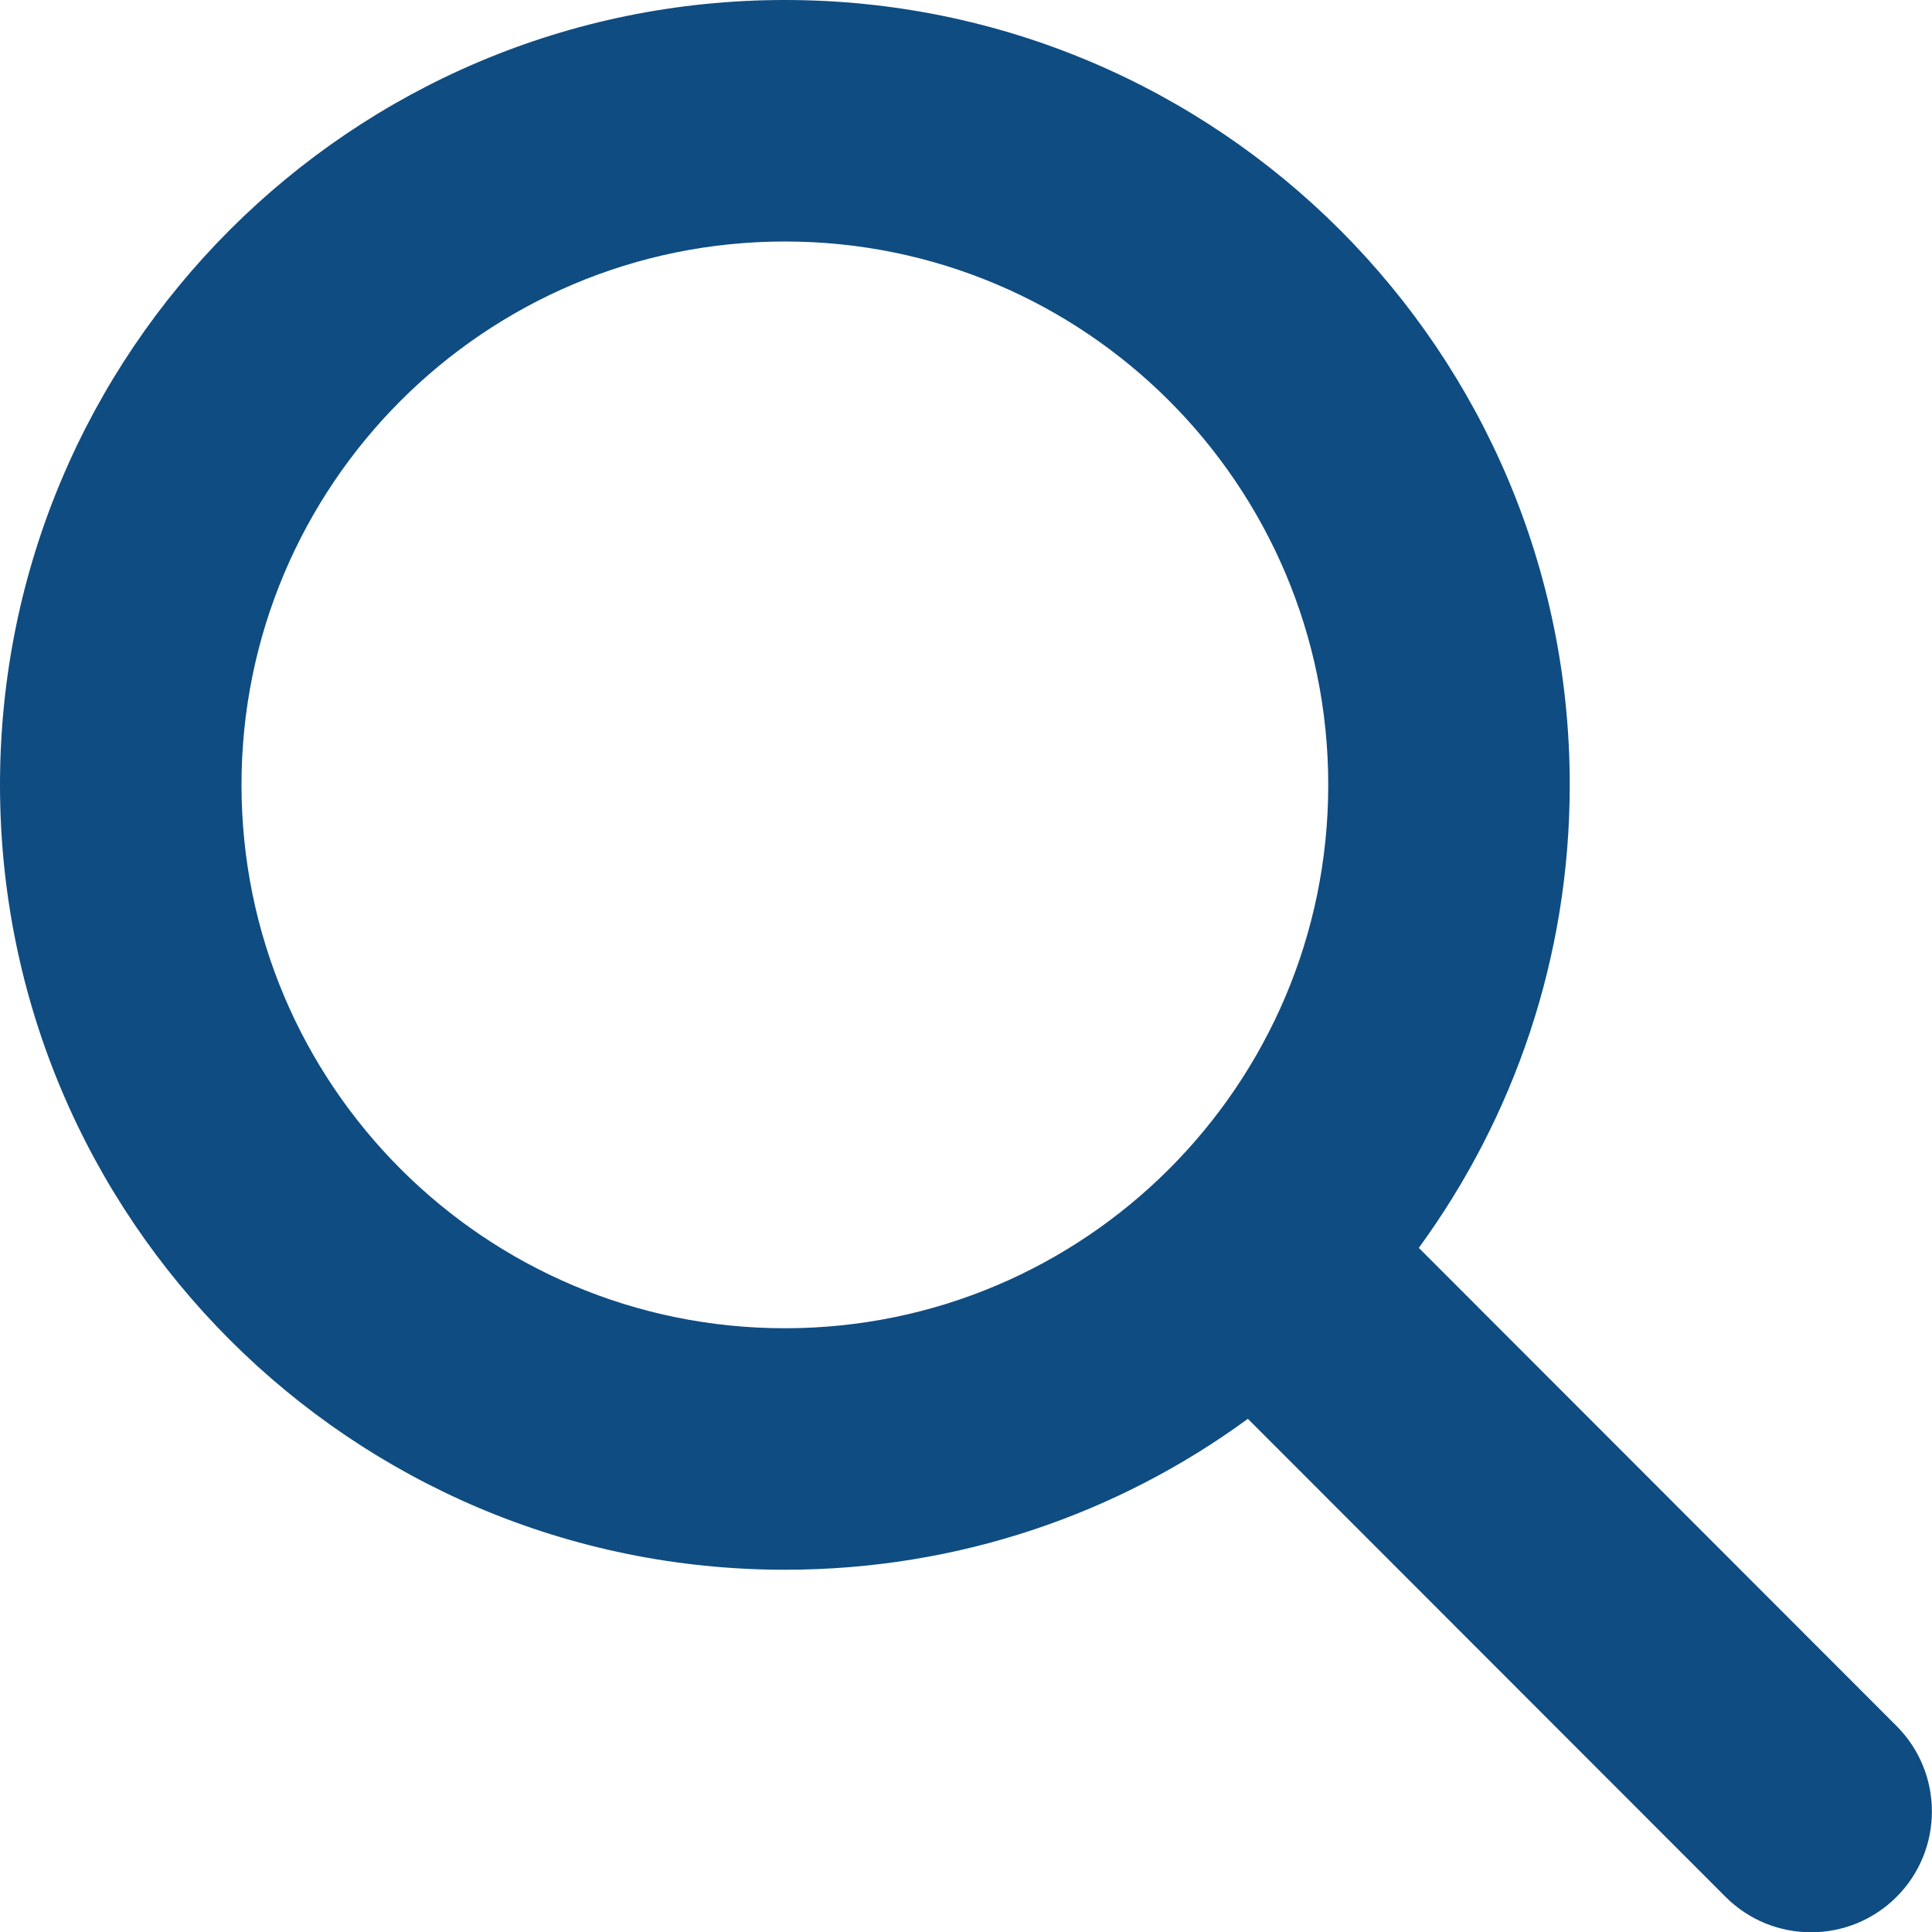
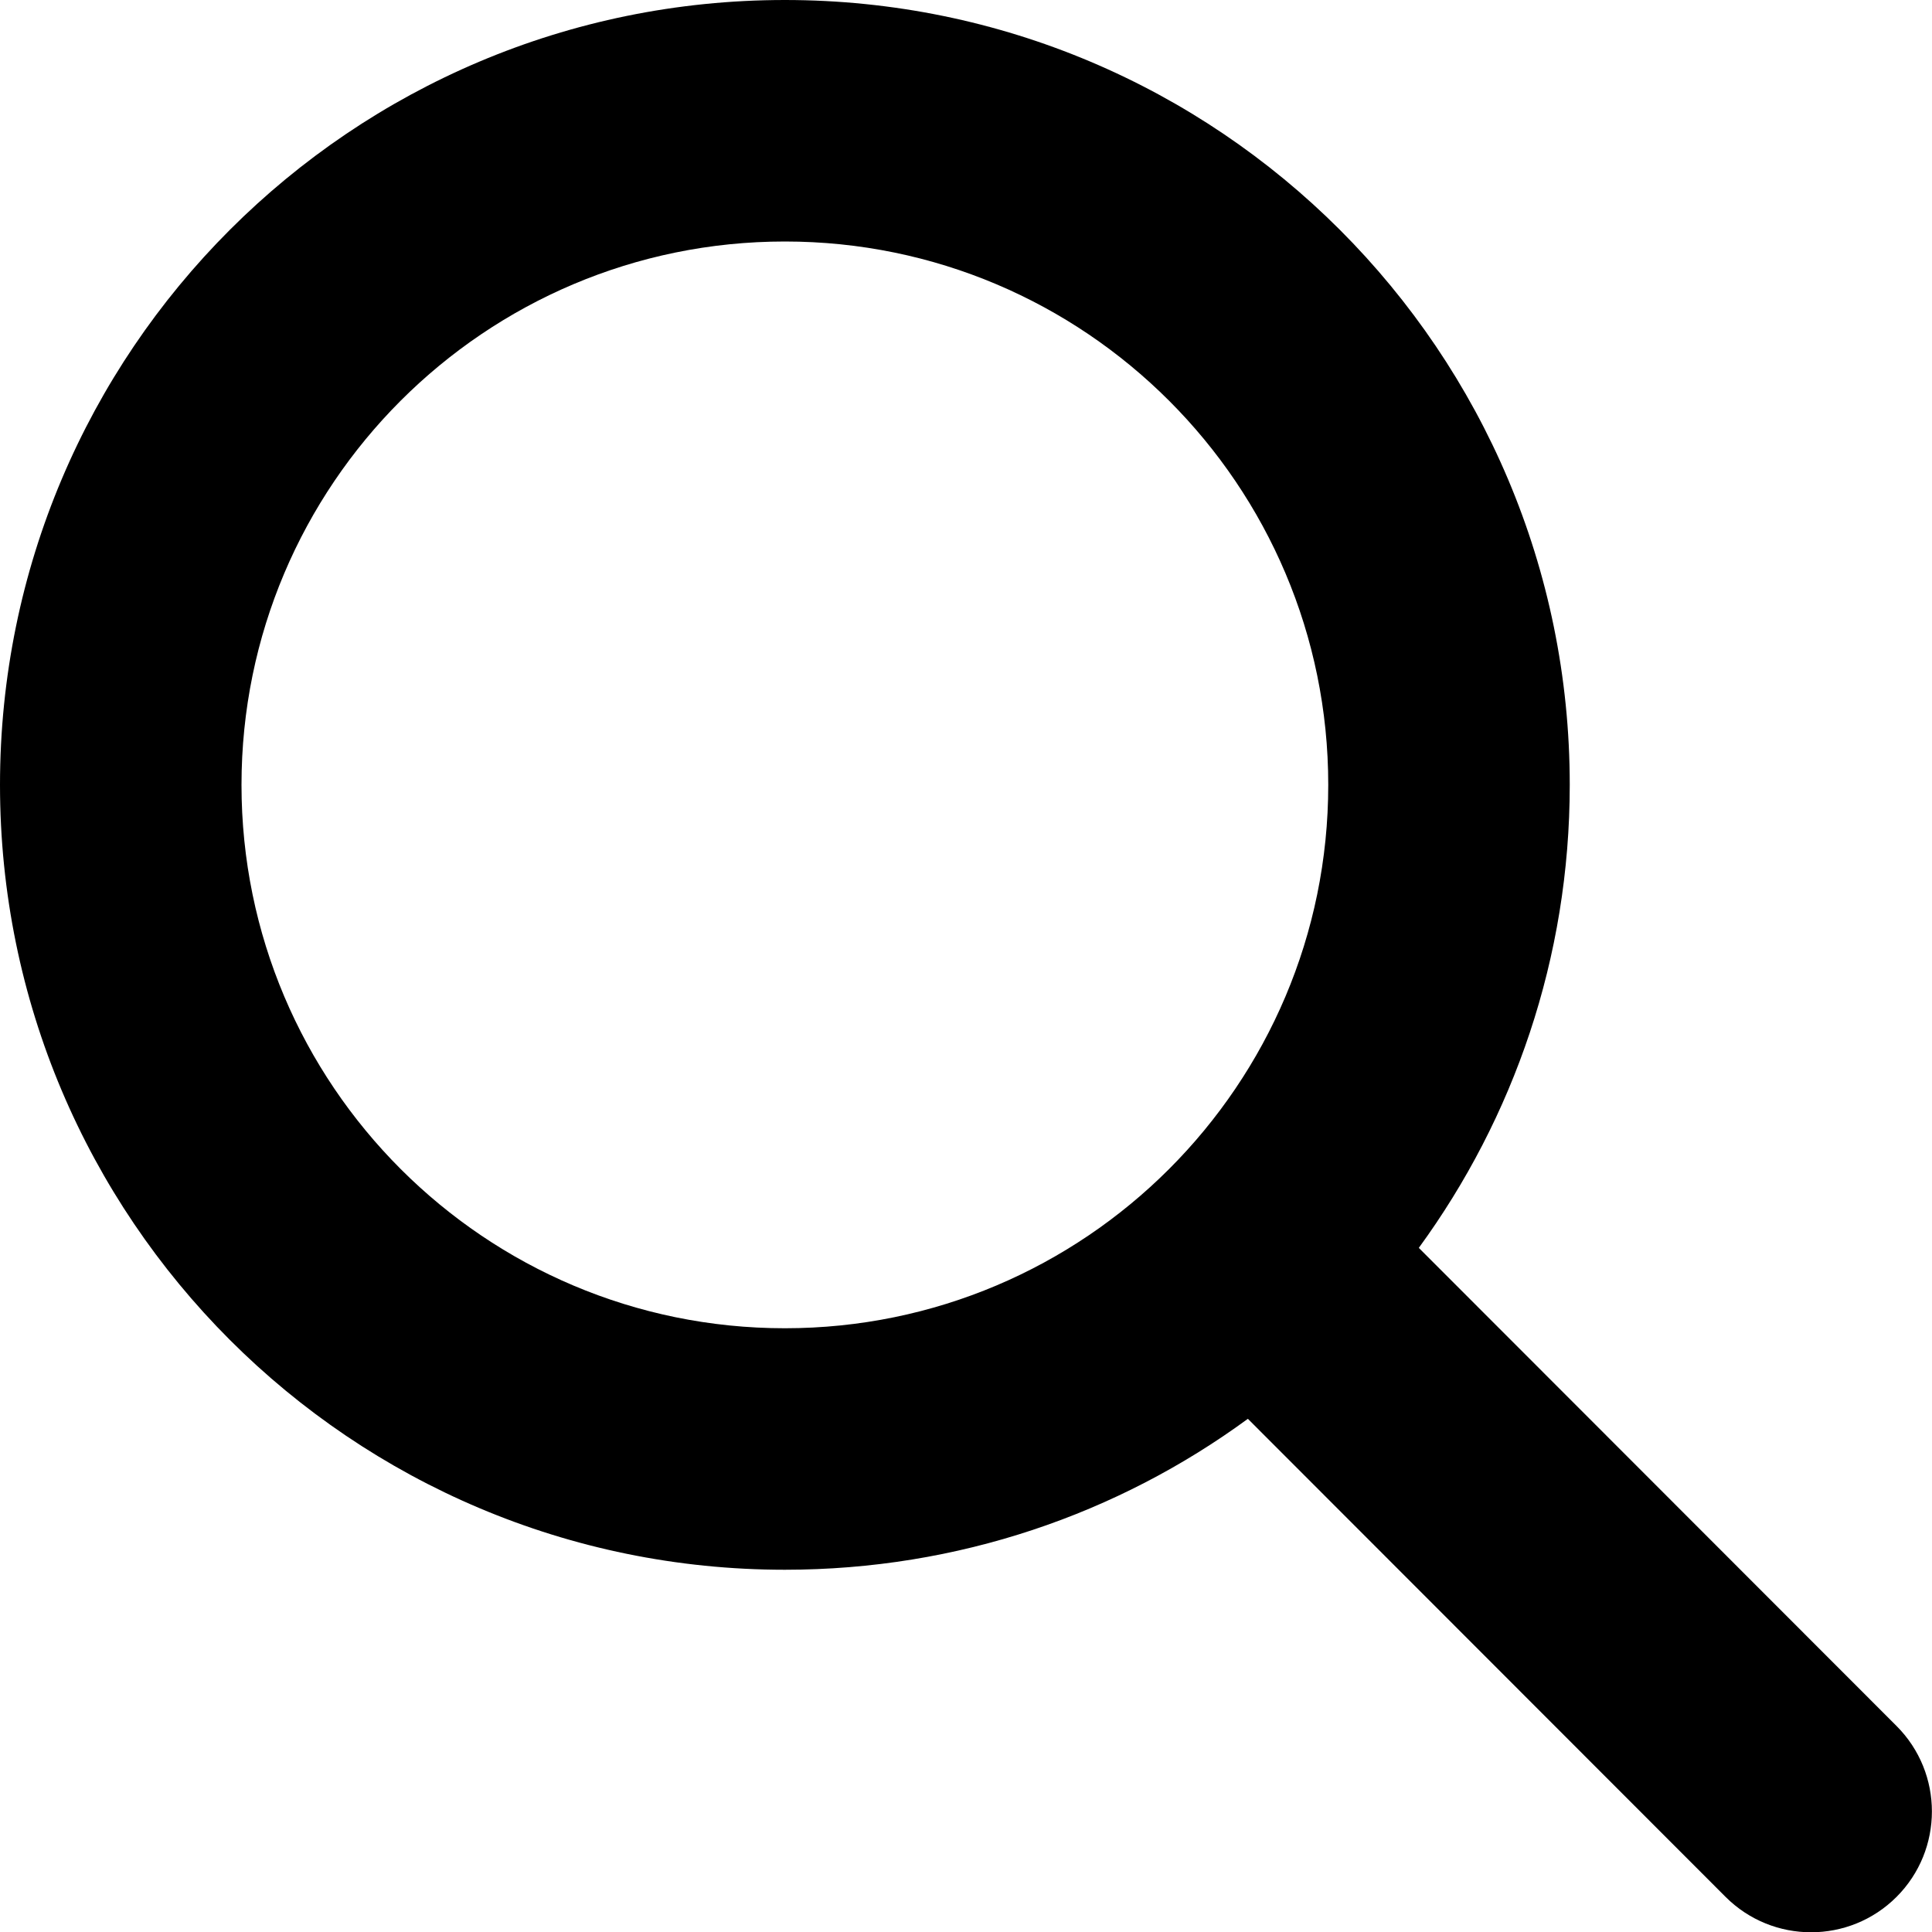
- <svg xmlns="http://www.w3.org/2000/svg" viewBox="0 0 512 512" fill="#0F4C81">
+ <svg xmlns="http://www.w3.org/2000/svg" viewBox="0 0 512 512">
  <path d="M416 208c0 45.9-14.9 88.3-40 122.7L502.6 457.4c12.5 12.5 12.5 32.8 0 45.3s-32.8 12.5-45.3 0L330.7 376c-34.4 25.2-76.8 40-122.7 40C93.1 416 0 322.9 0 208S93.1 0 208 0S416 93.1 416 208zM208 352c79.5 0 144-64.5 144-144s-64.5-144-144-144S64 128.5 64 208s64.5 144 144 144z" />
</svg>
